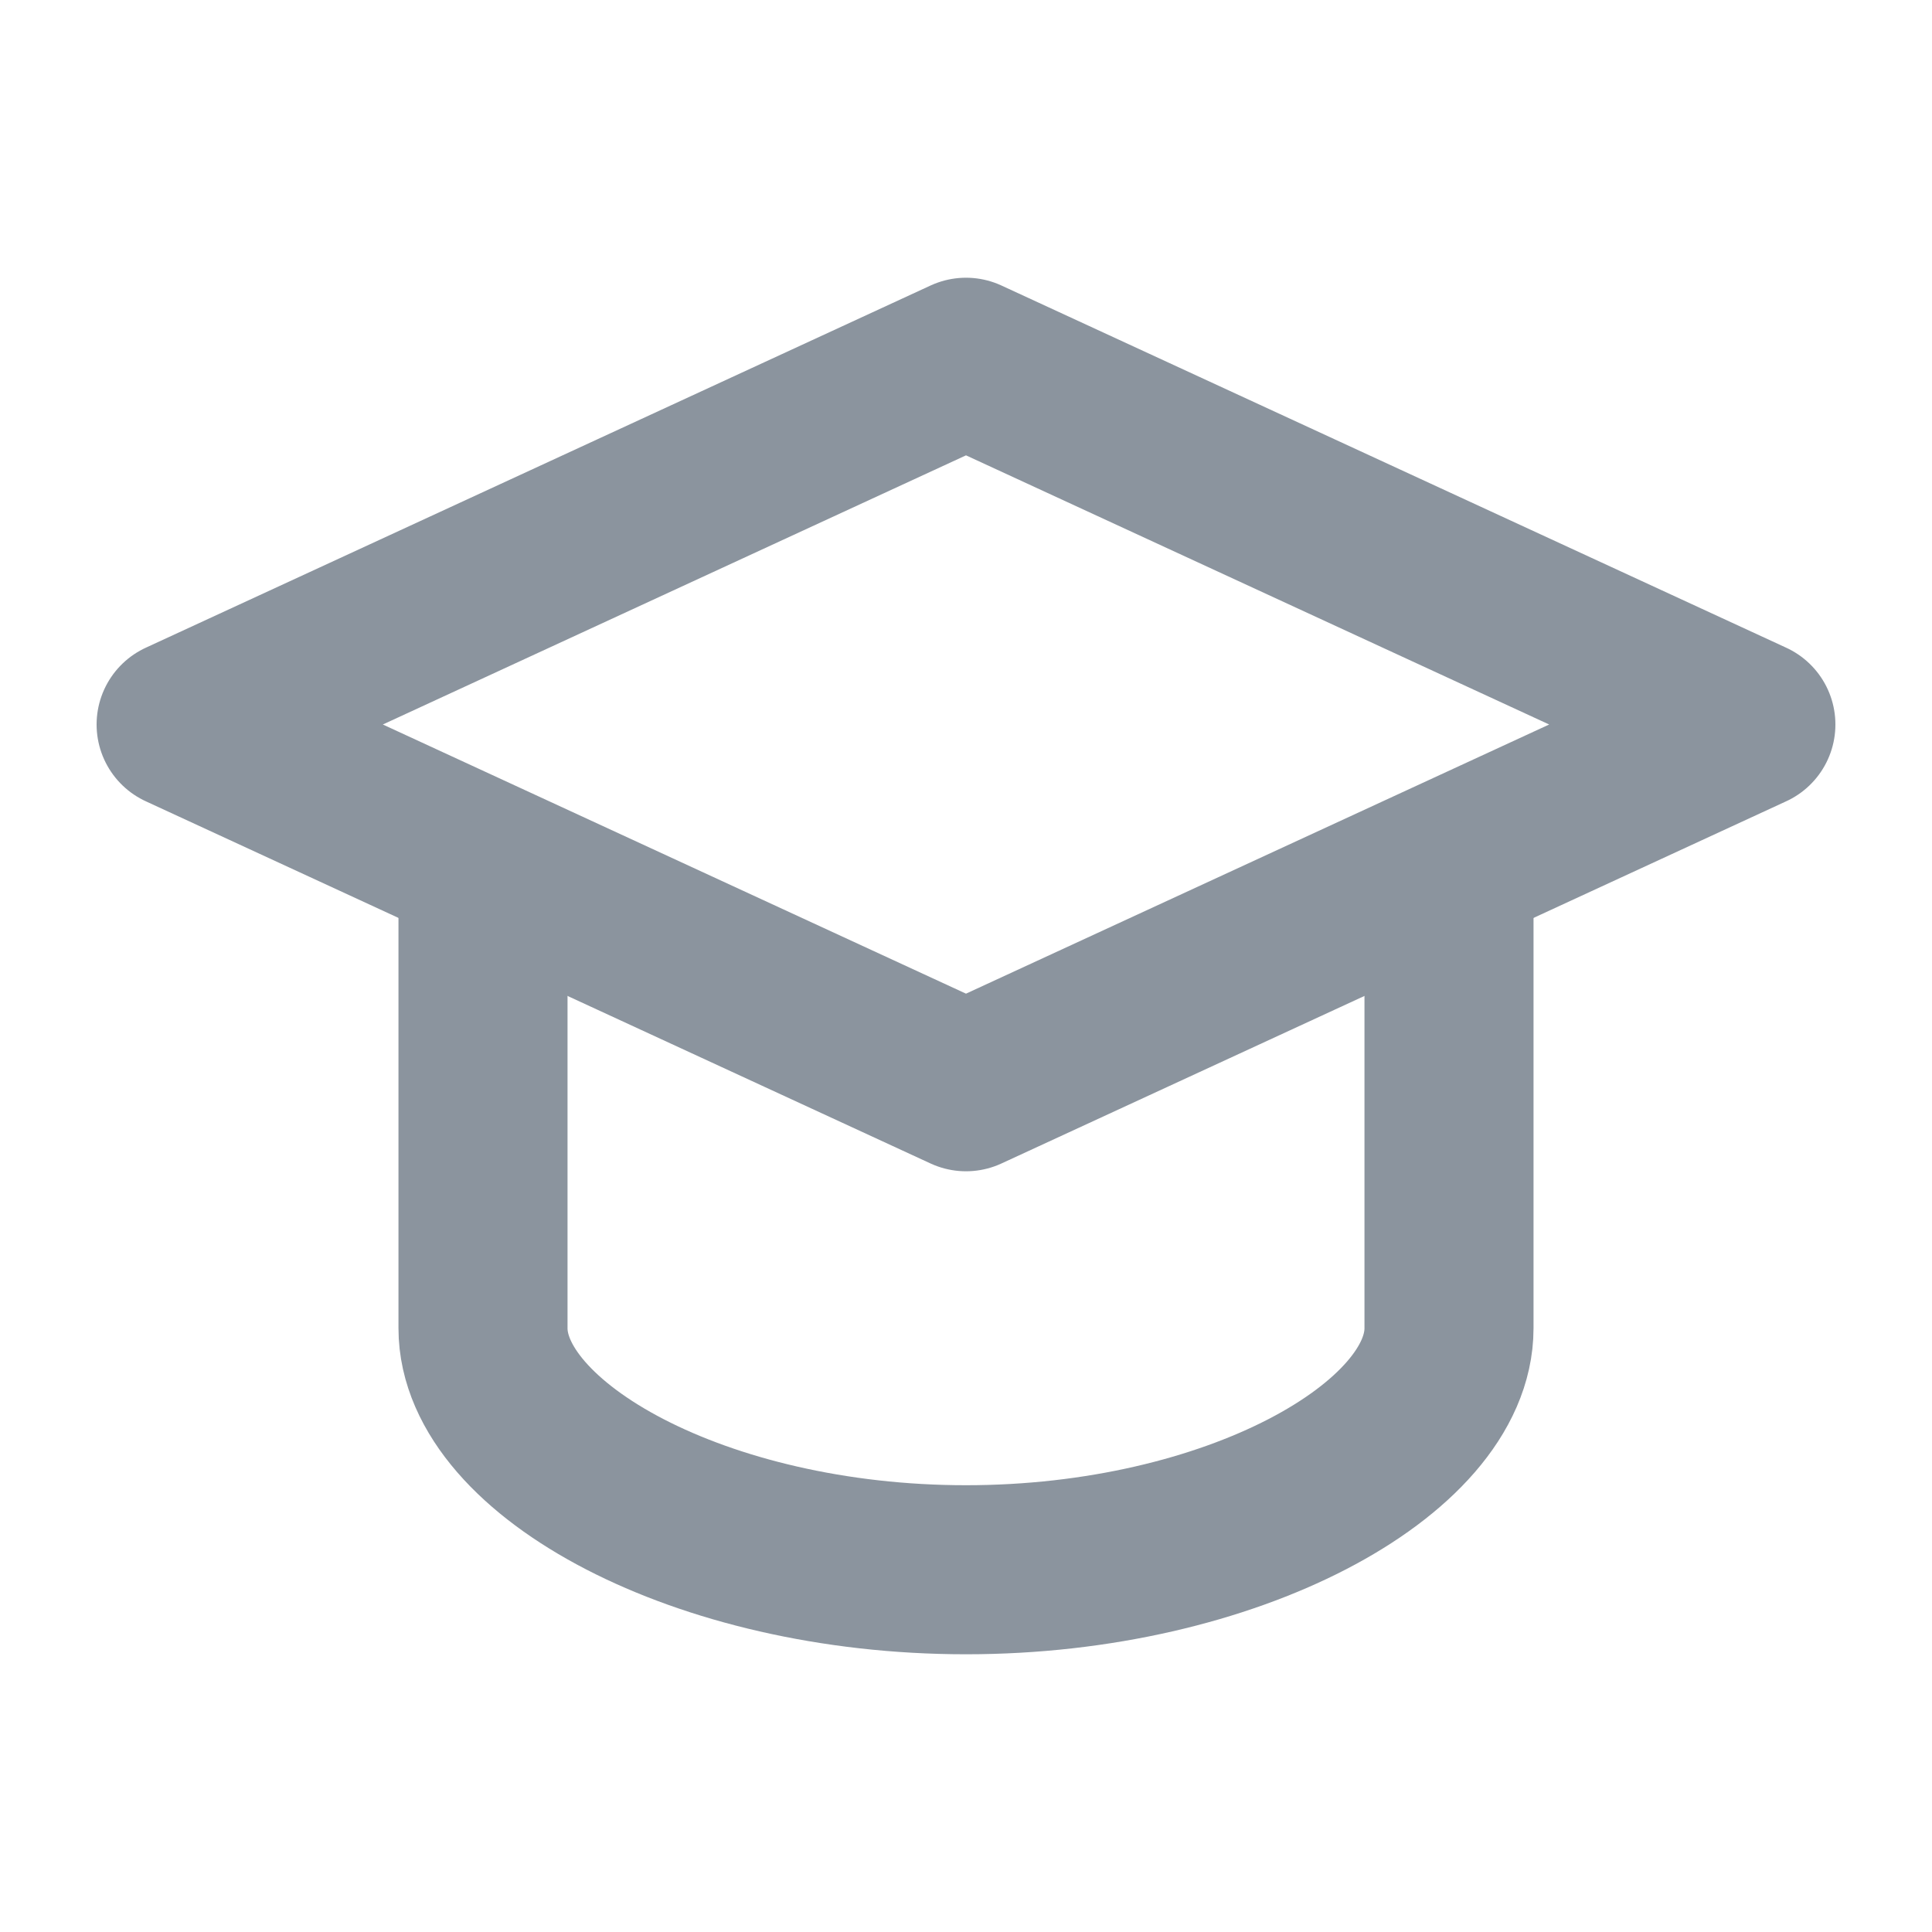
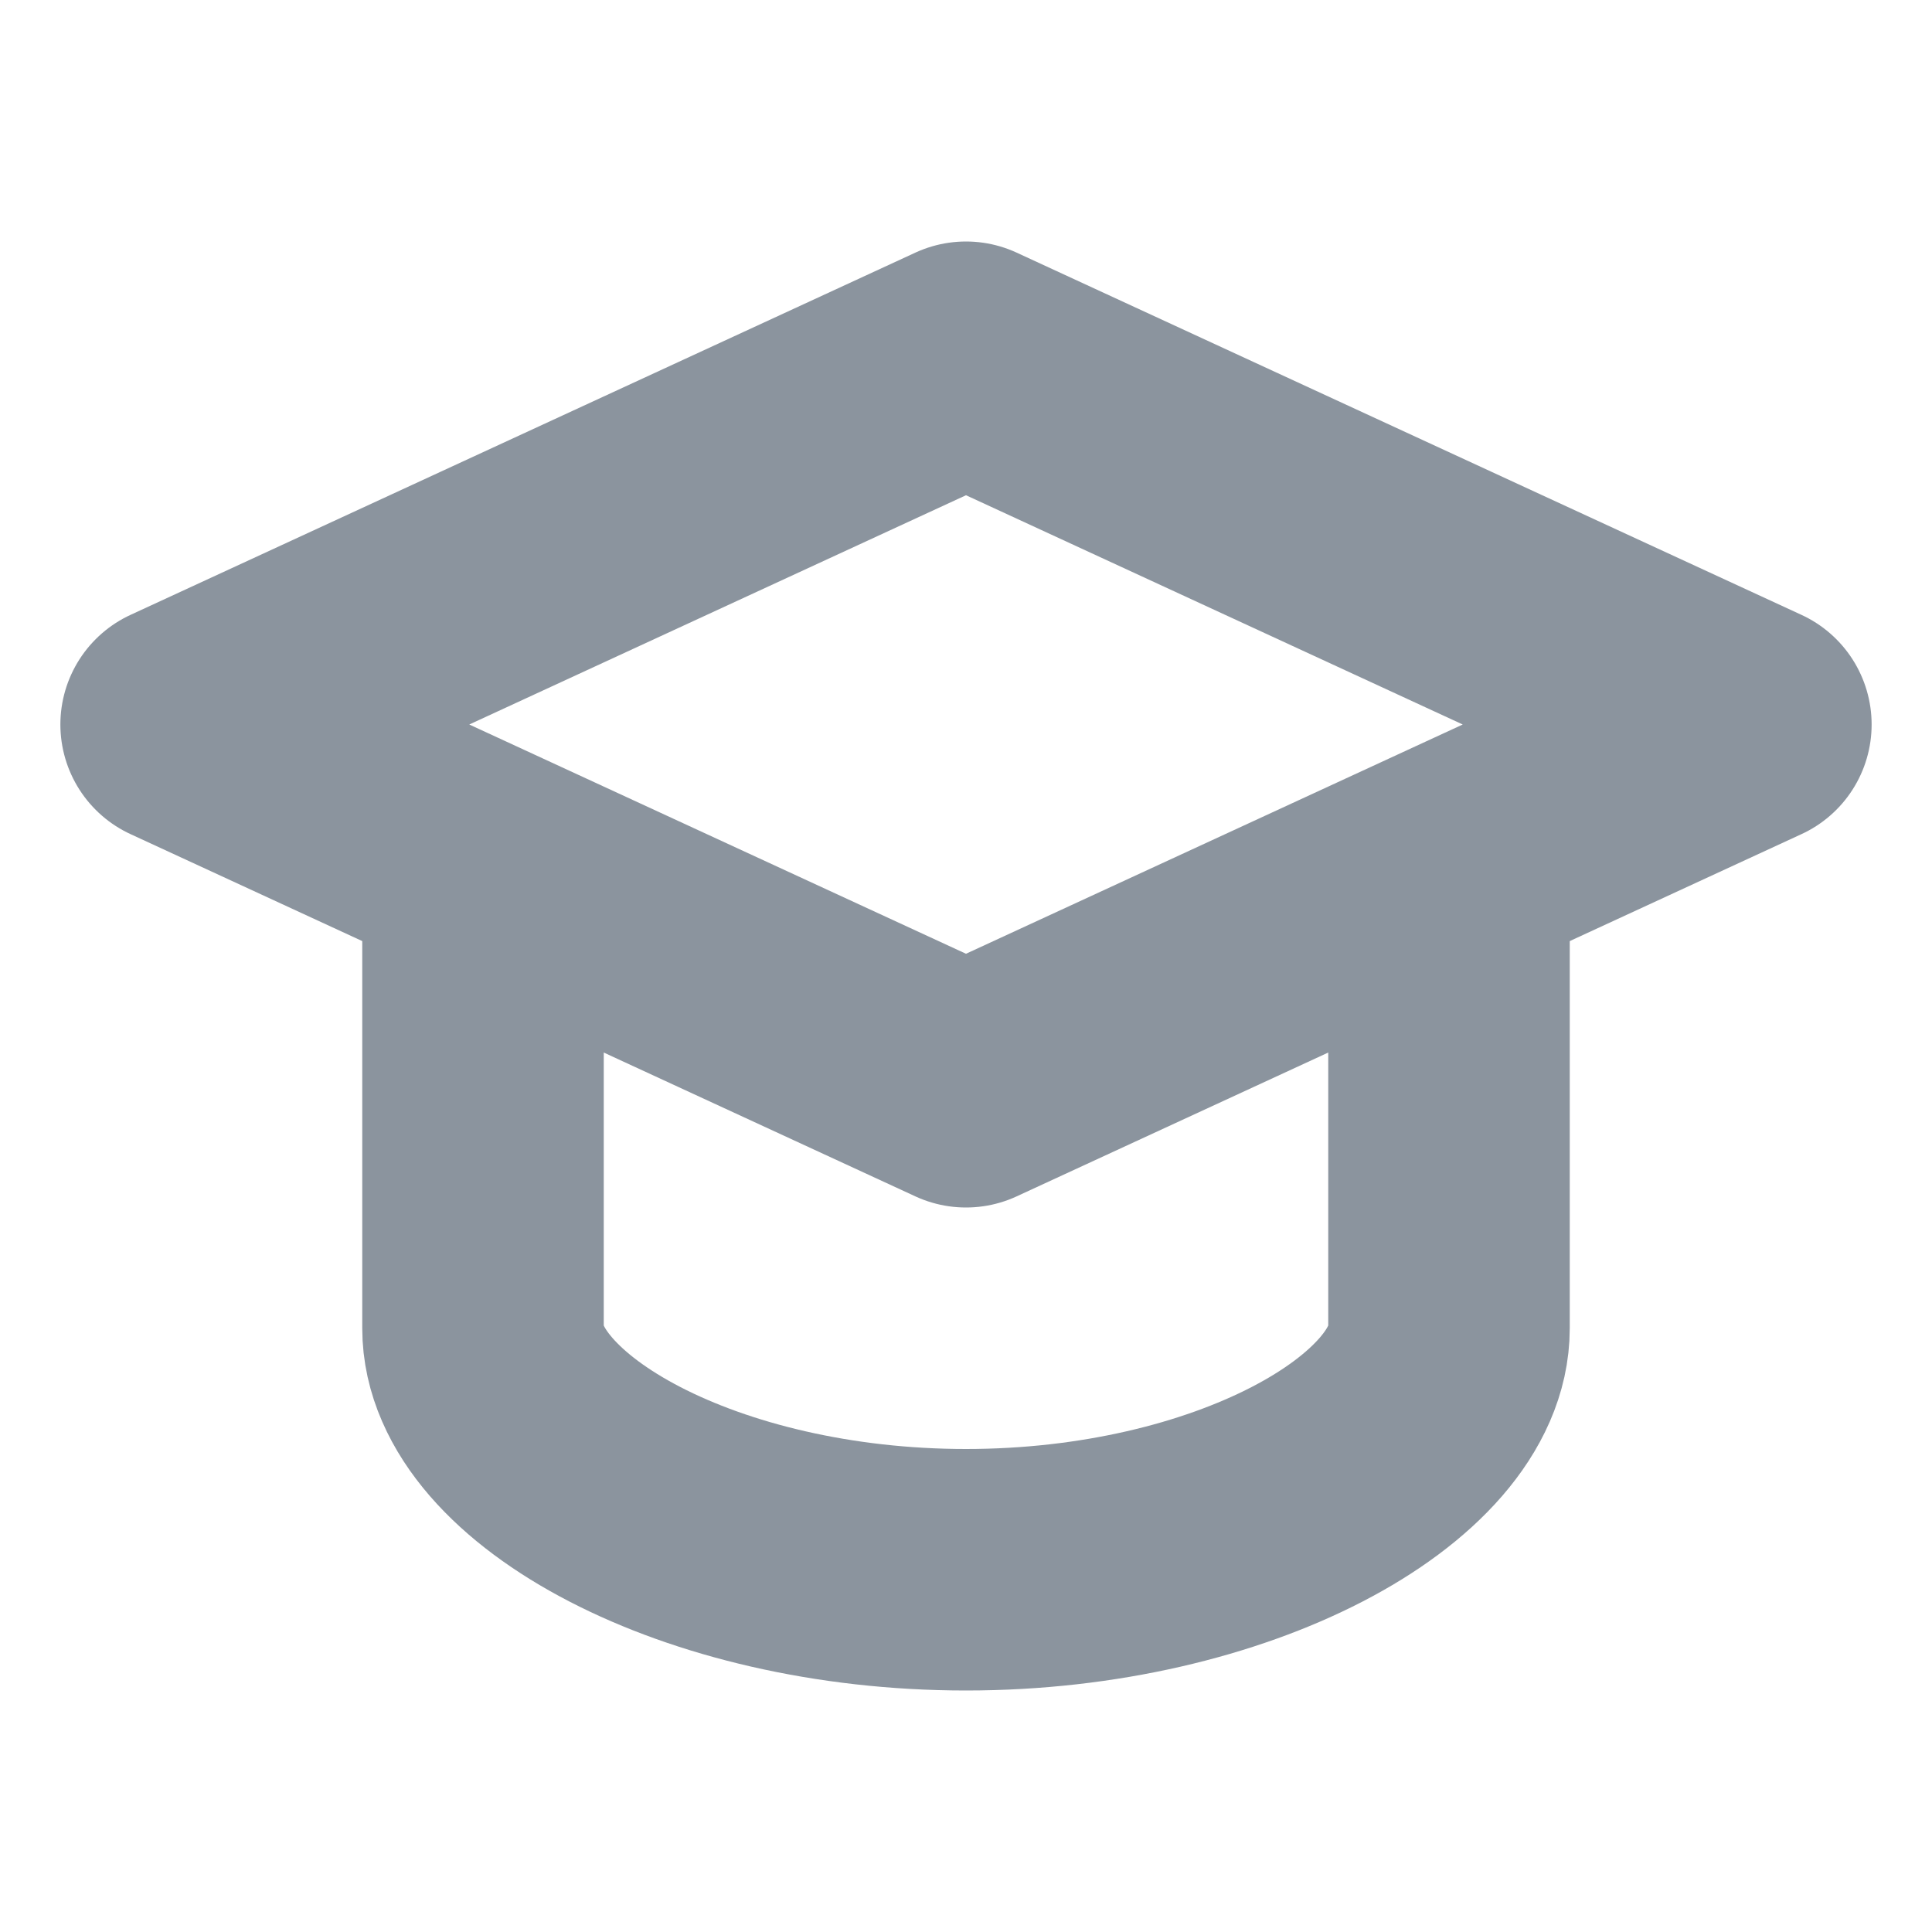
- <svg xmlns="http://www.w3.org/2000/svg" viewBox="0 0 16 16" width="16" height="16" fill="none" stroke="#8b949e" stroke-width="1.4" stroke-linecap="round" stroke-linejoin="round">
+ <svg xmlns="http://www.w3.org/2000/svg" viewBox="0 0 16 16" width="16" height="16" fill="none" stroke="#8b949e" stroke-width="2" stroke-linecap="round" stroke-linejoin="round">
  <path d="M8 3 1.5 6 8 9l6.5-3z" />
  <path d="M4 7.5V11c0 1 1.8 2 4 2s4-1 4-2V7.5" />
</svg>
